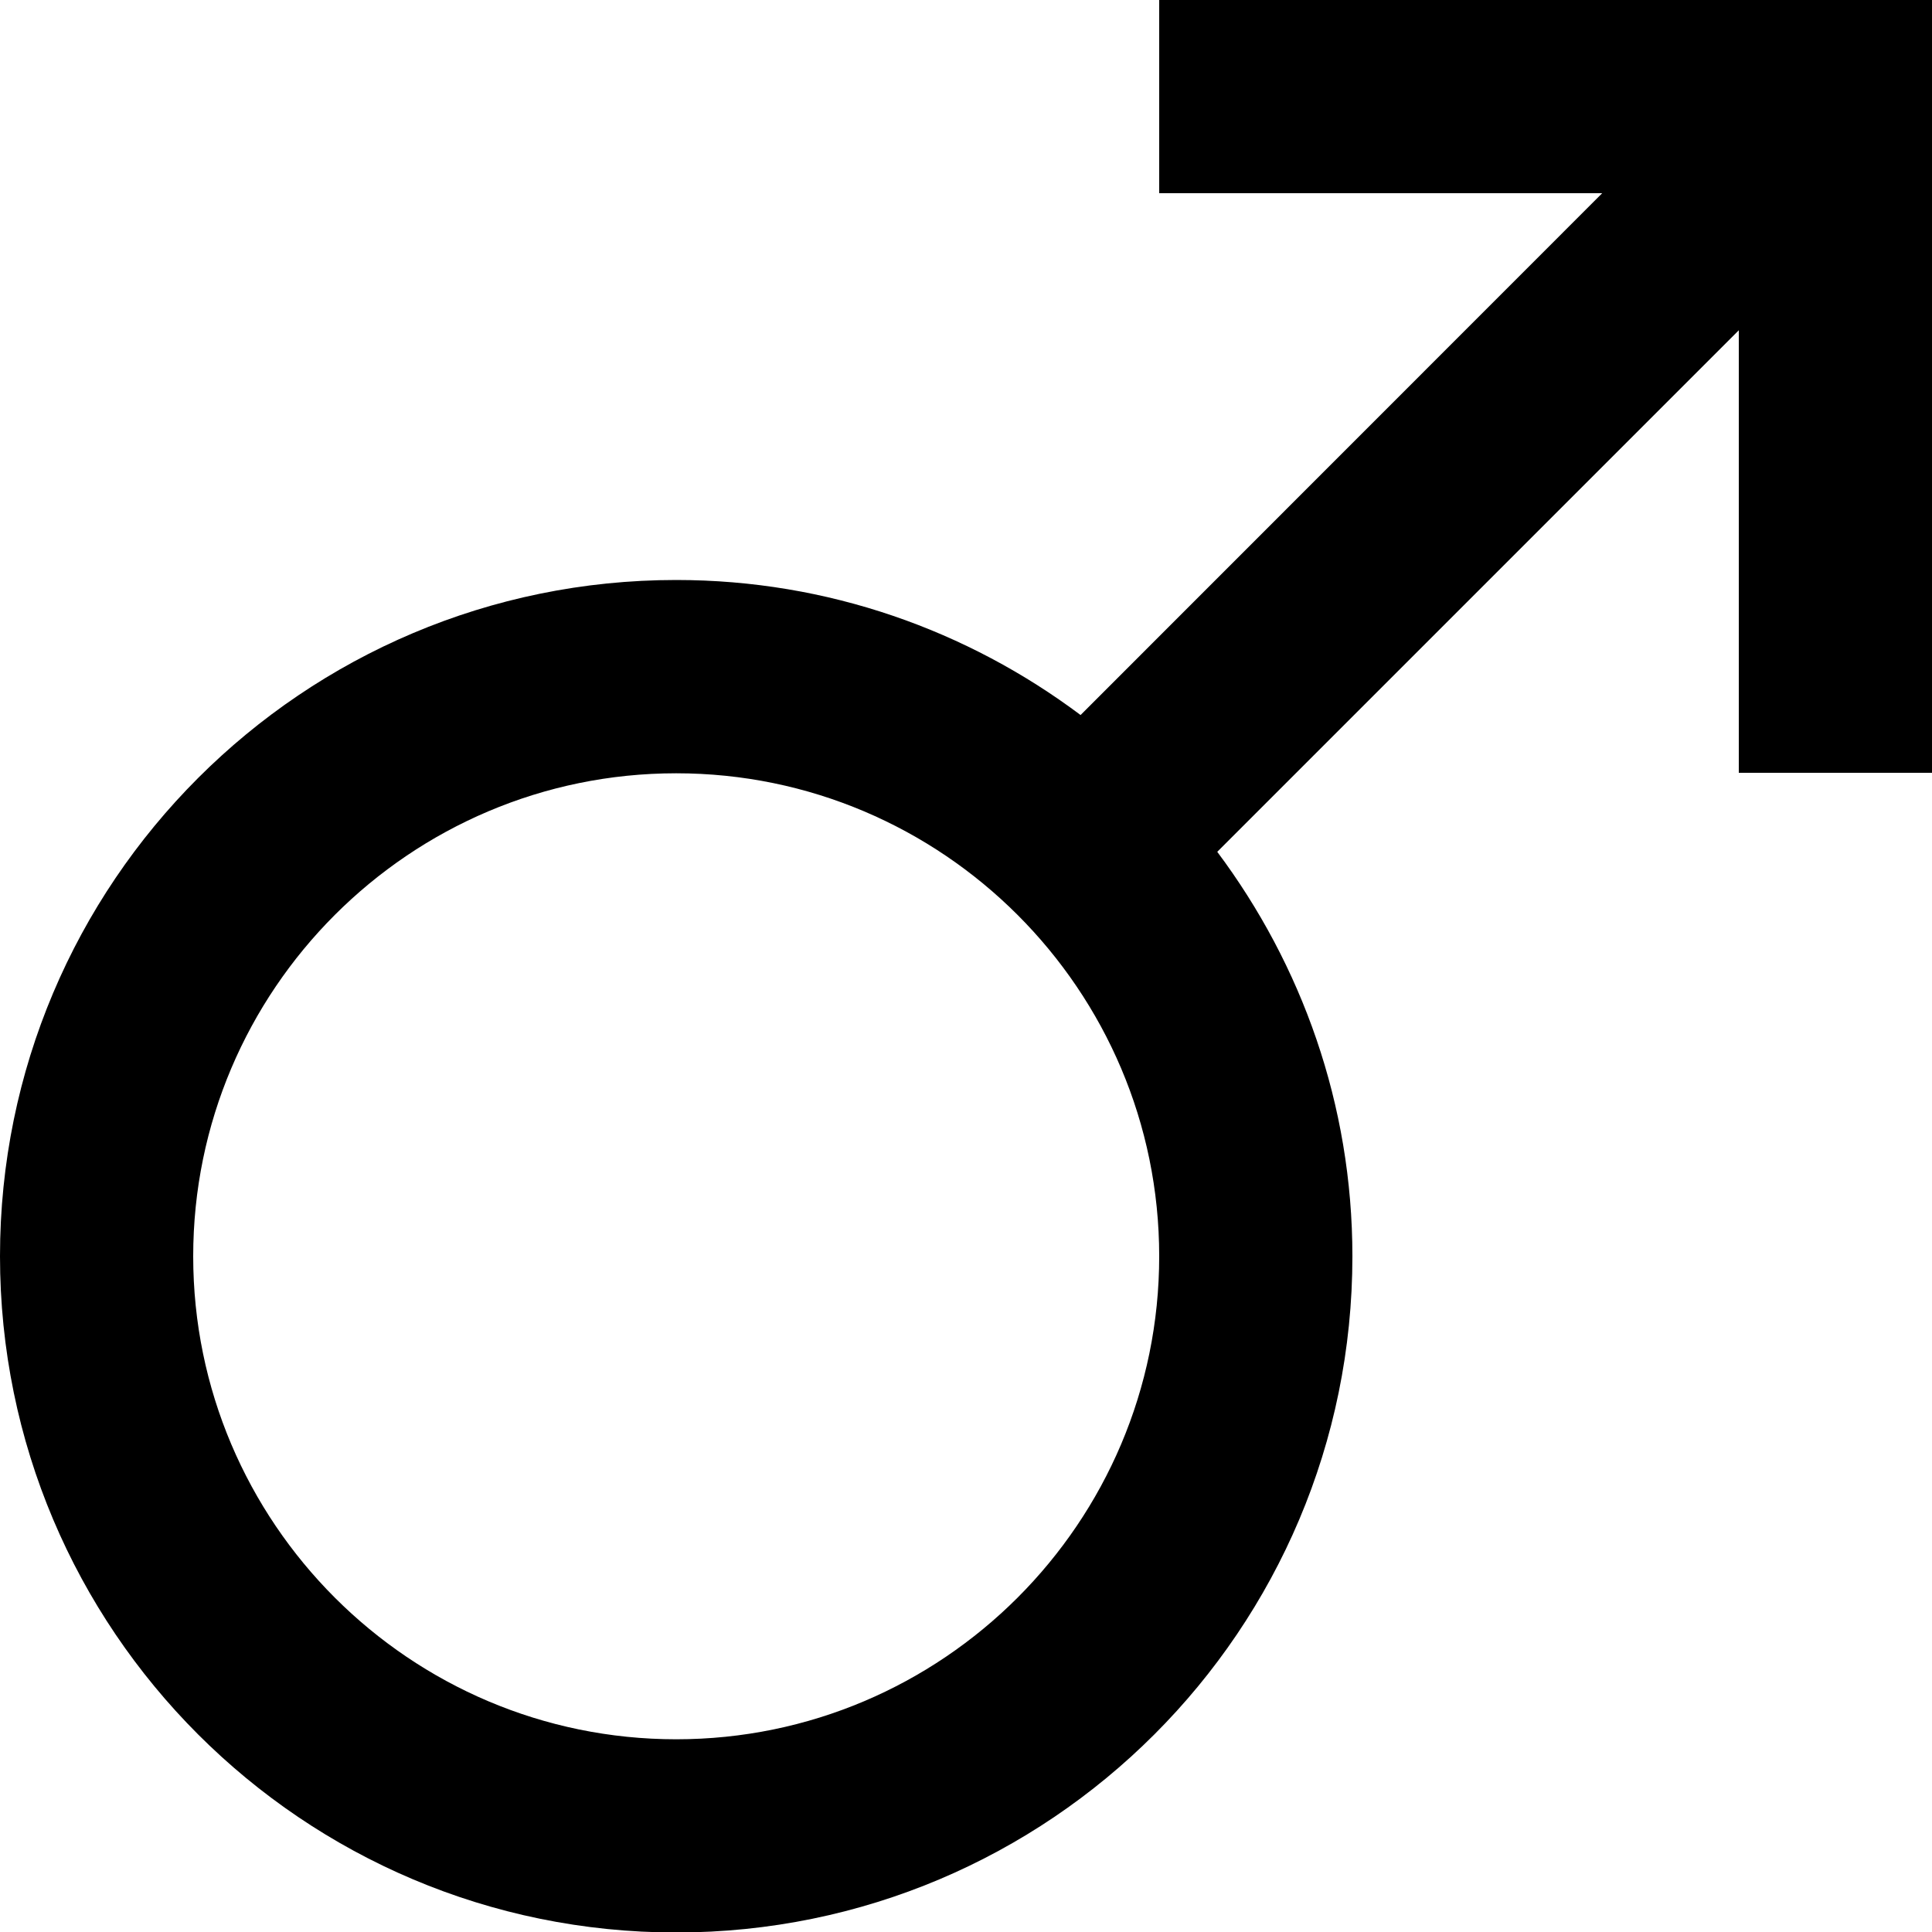
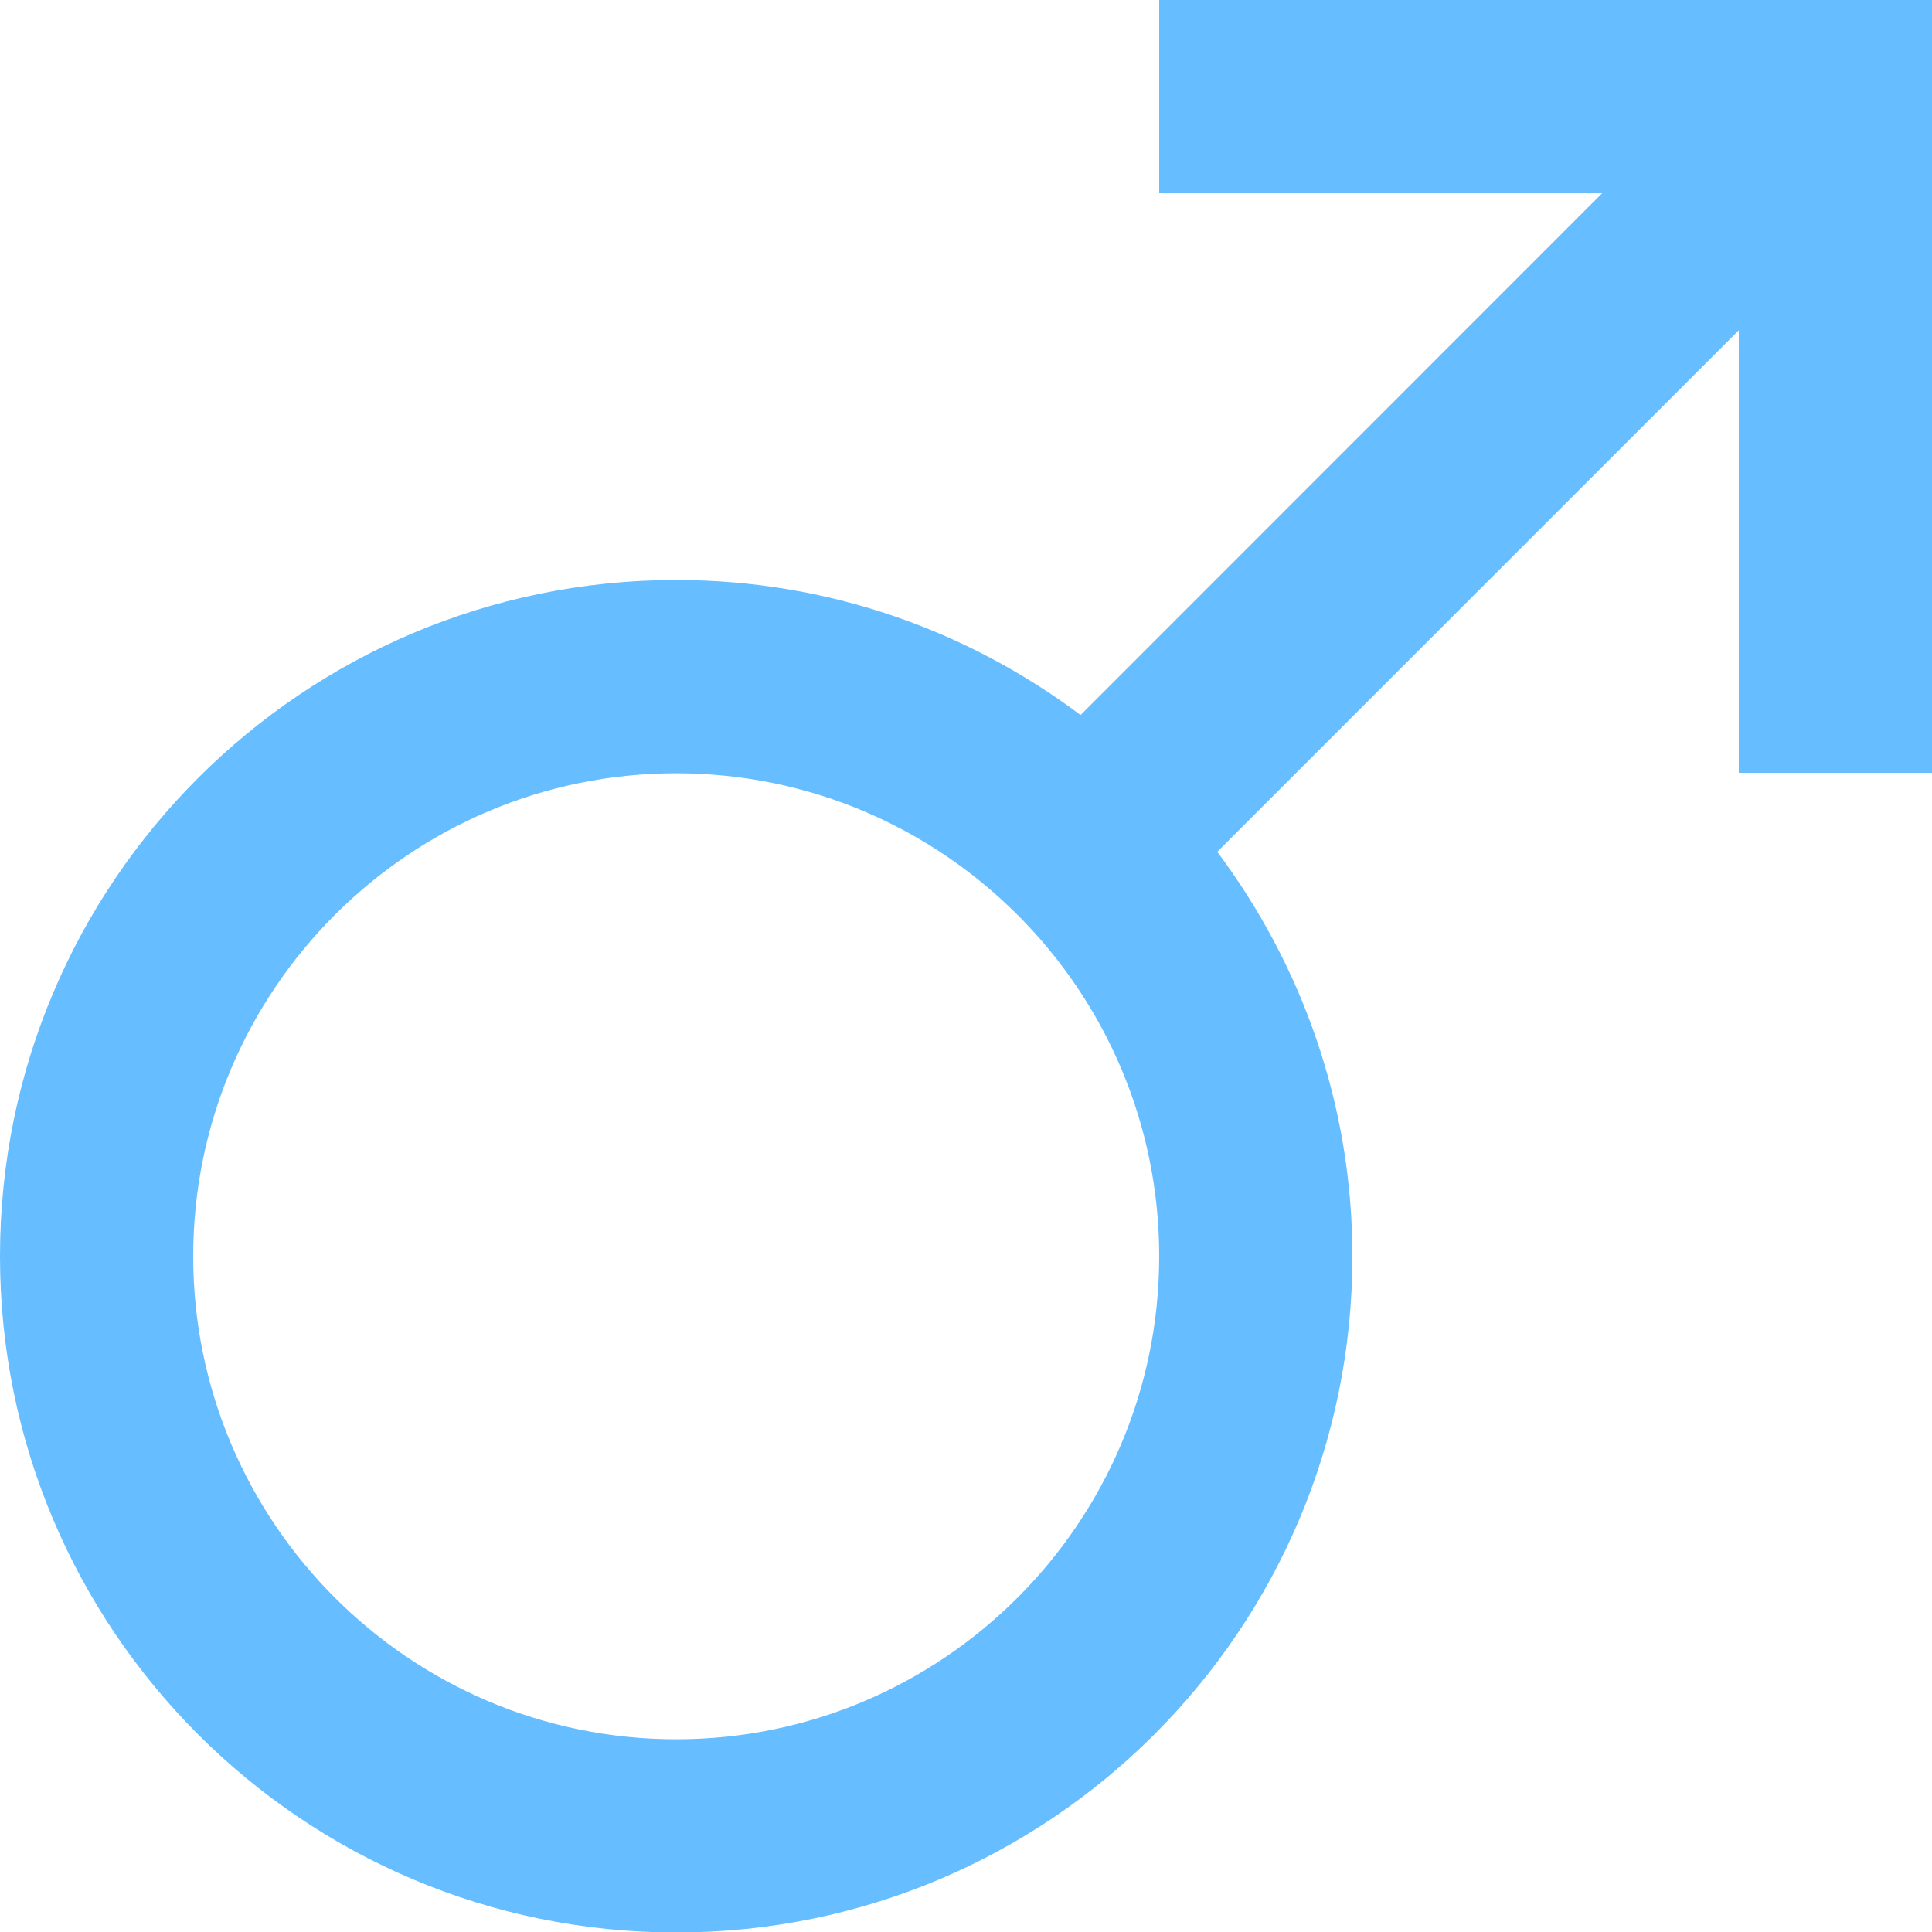
<svg xmlns="http://www.w3.org/2000/svg" width="800px" height="800px" viewBox="0 0 20 20" version="1.1">
  <defs>

</defs>
  <g id="Page-1" stroke="none" stroke-width="1" fill="none" fill-rule="evenodd">
-     <g id="Dribbble-Light-Preview" transform="translate(-60, -2079)" fill="#000000">
+     <g id="Dribbble-Light-Preview" transform="translate(-60, -2079)" fill="rgb(102,189,255)">
      <g id="icons" transform="translate(56, 160)">
        <path d="M11,1937.005 C8.243,1937.005 6,1934.762 6,1932.005 C6,1929.248 8.243,1927.005 11,1927.005 C13.757,1927.005 16,1929.248 16,1932.005 C16,1934.762 13.757,1937.005 11,1937.005 L11,1937.005 Z M16,1919 L16,1921 L20.586,1921 L15.186,1926.402 C14.018,1925.527 12.572,1925.004 11,1925.004 C7.134,1925.004 4,1928.138 4,1932.004 C4,1935.87 7.134,1939.005 11,1939.005 C14.866,1939.005 18,1935.871 18,1932.005 C18,1930.433 17.475,1928.987 16.601,1927.818 L22,1922.419 L22,1927 L24,1927 L24,1919 L16,1919 Z" id="male-[#1364]">

</path>
      </g>
    </g>
  </g>
</svg>
